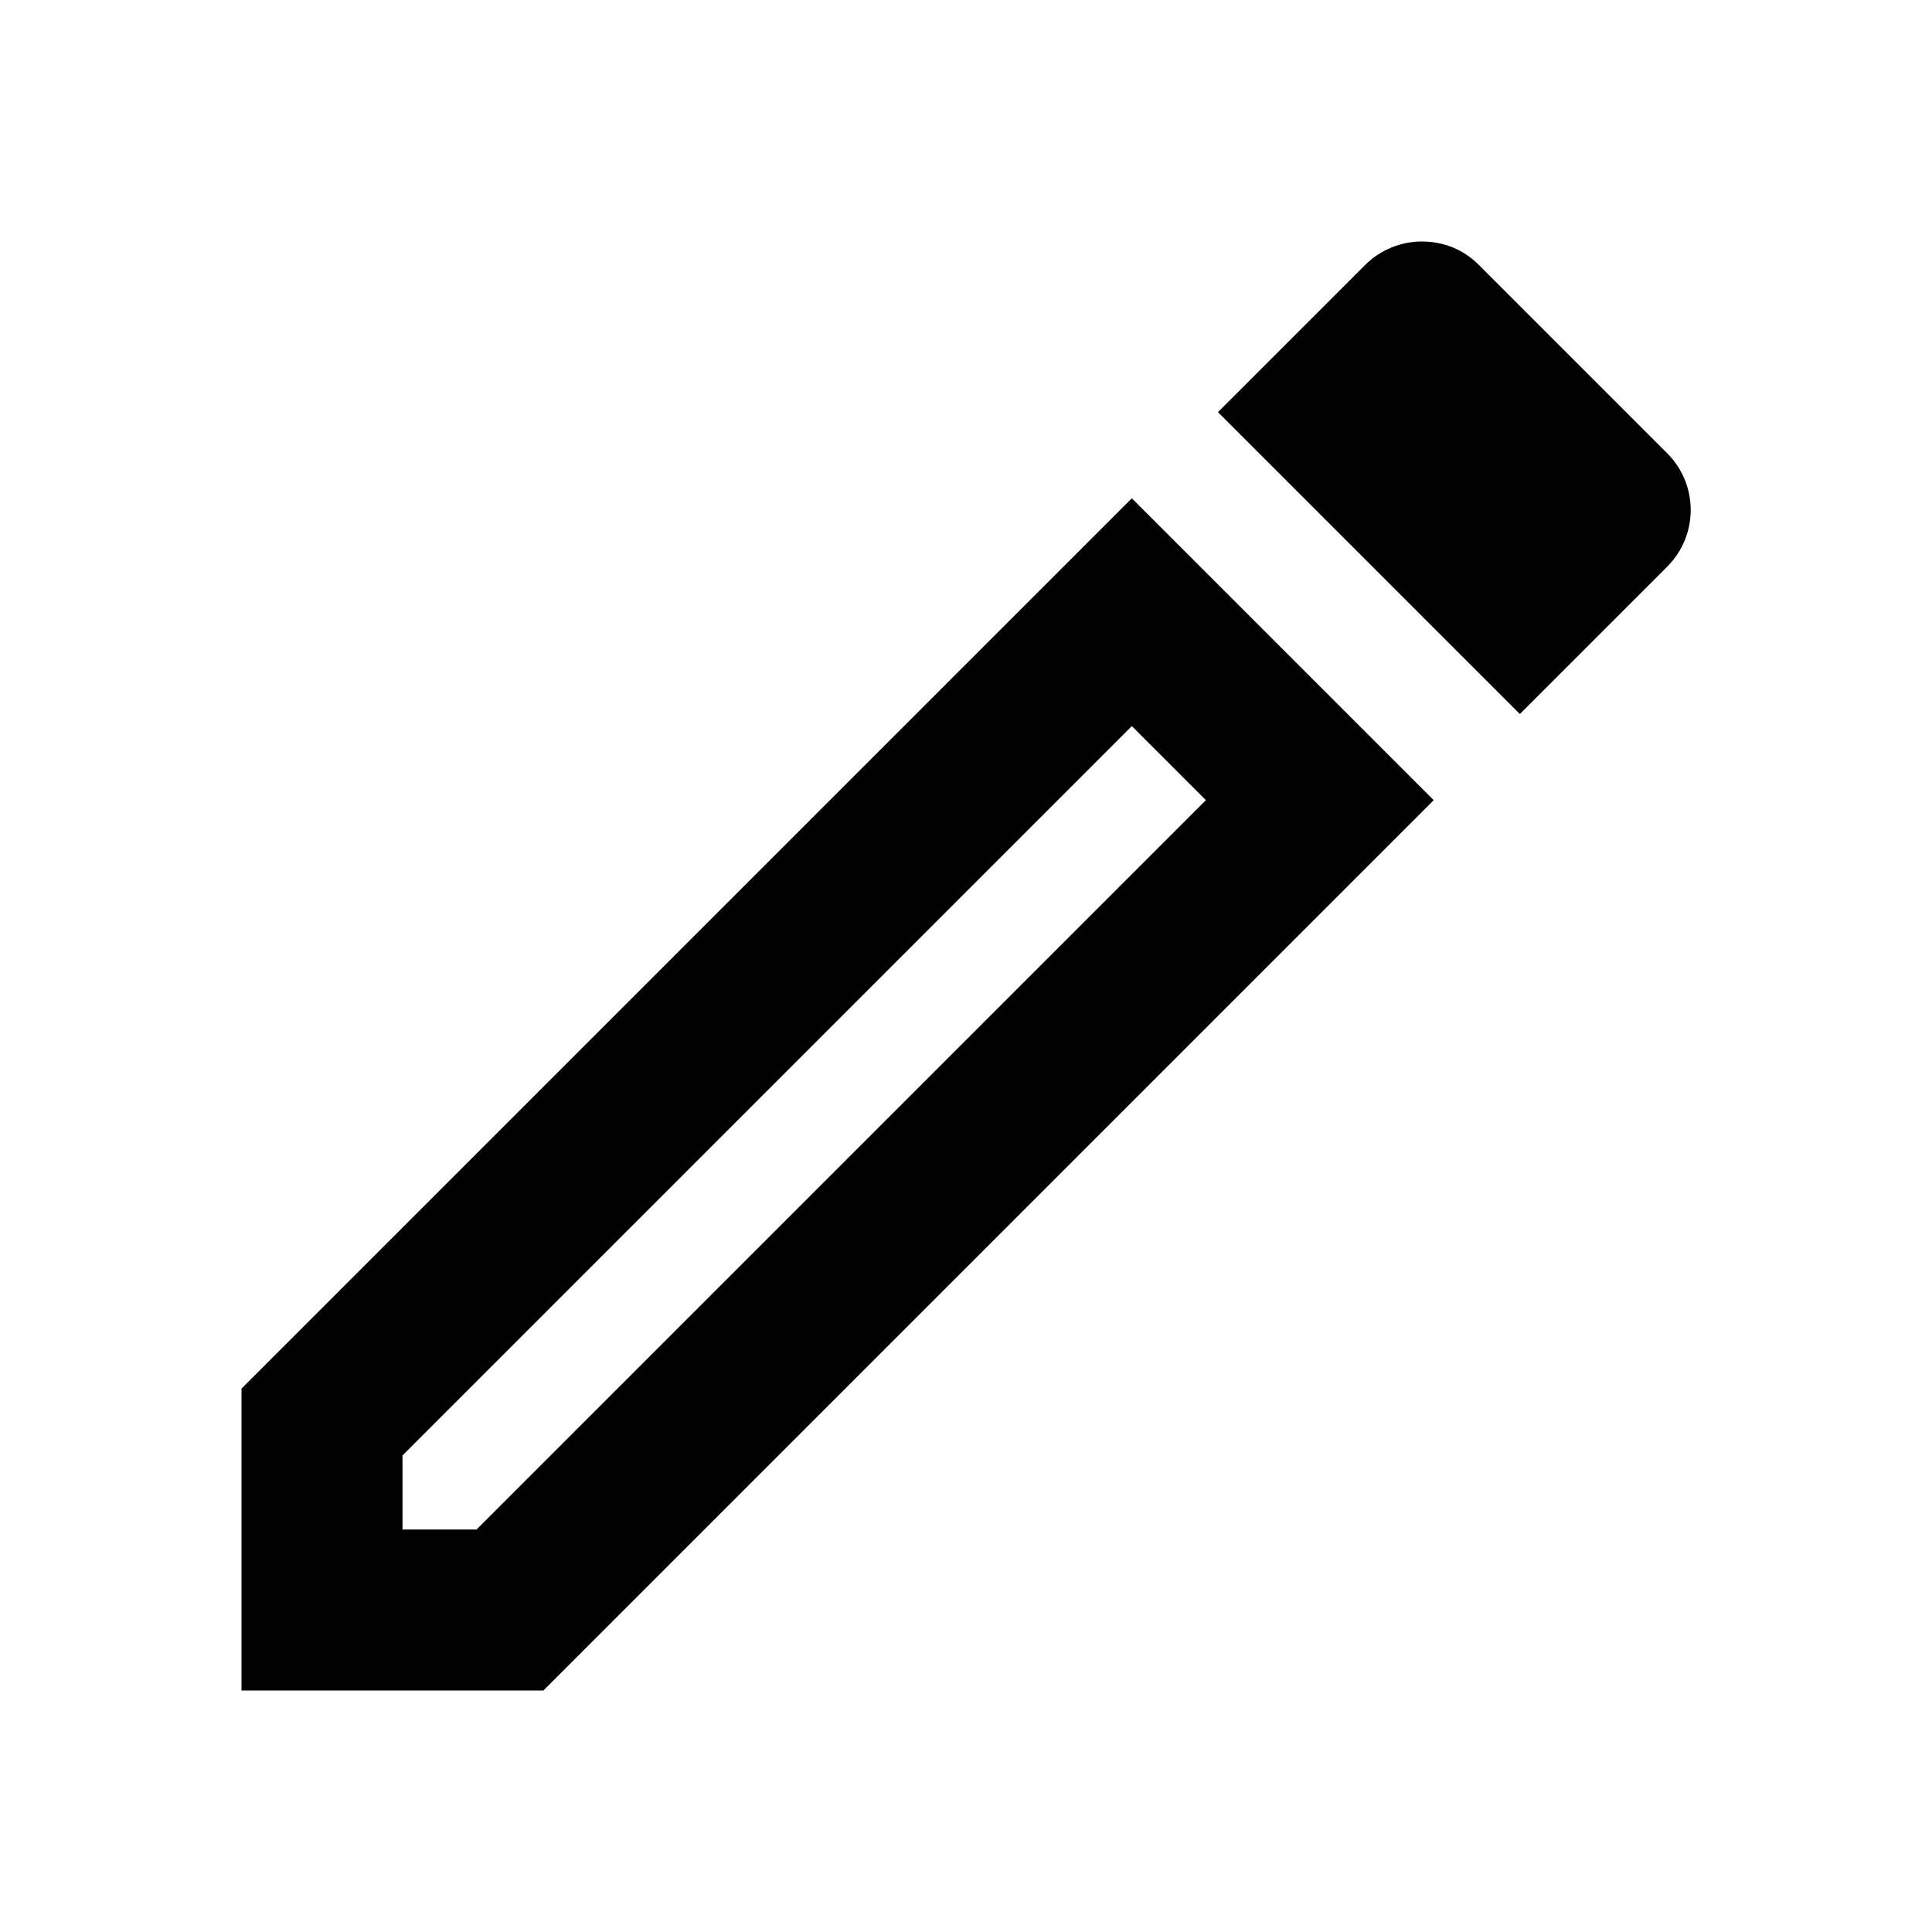
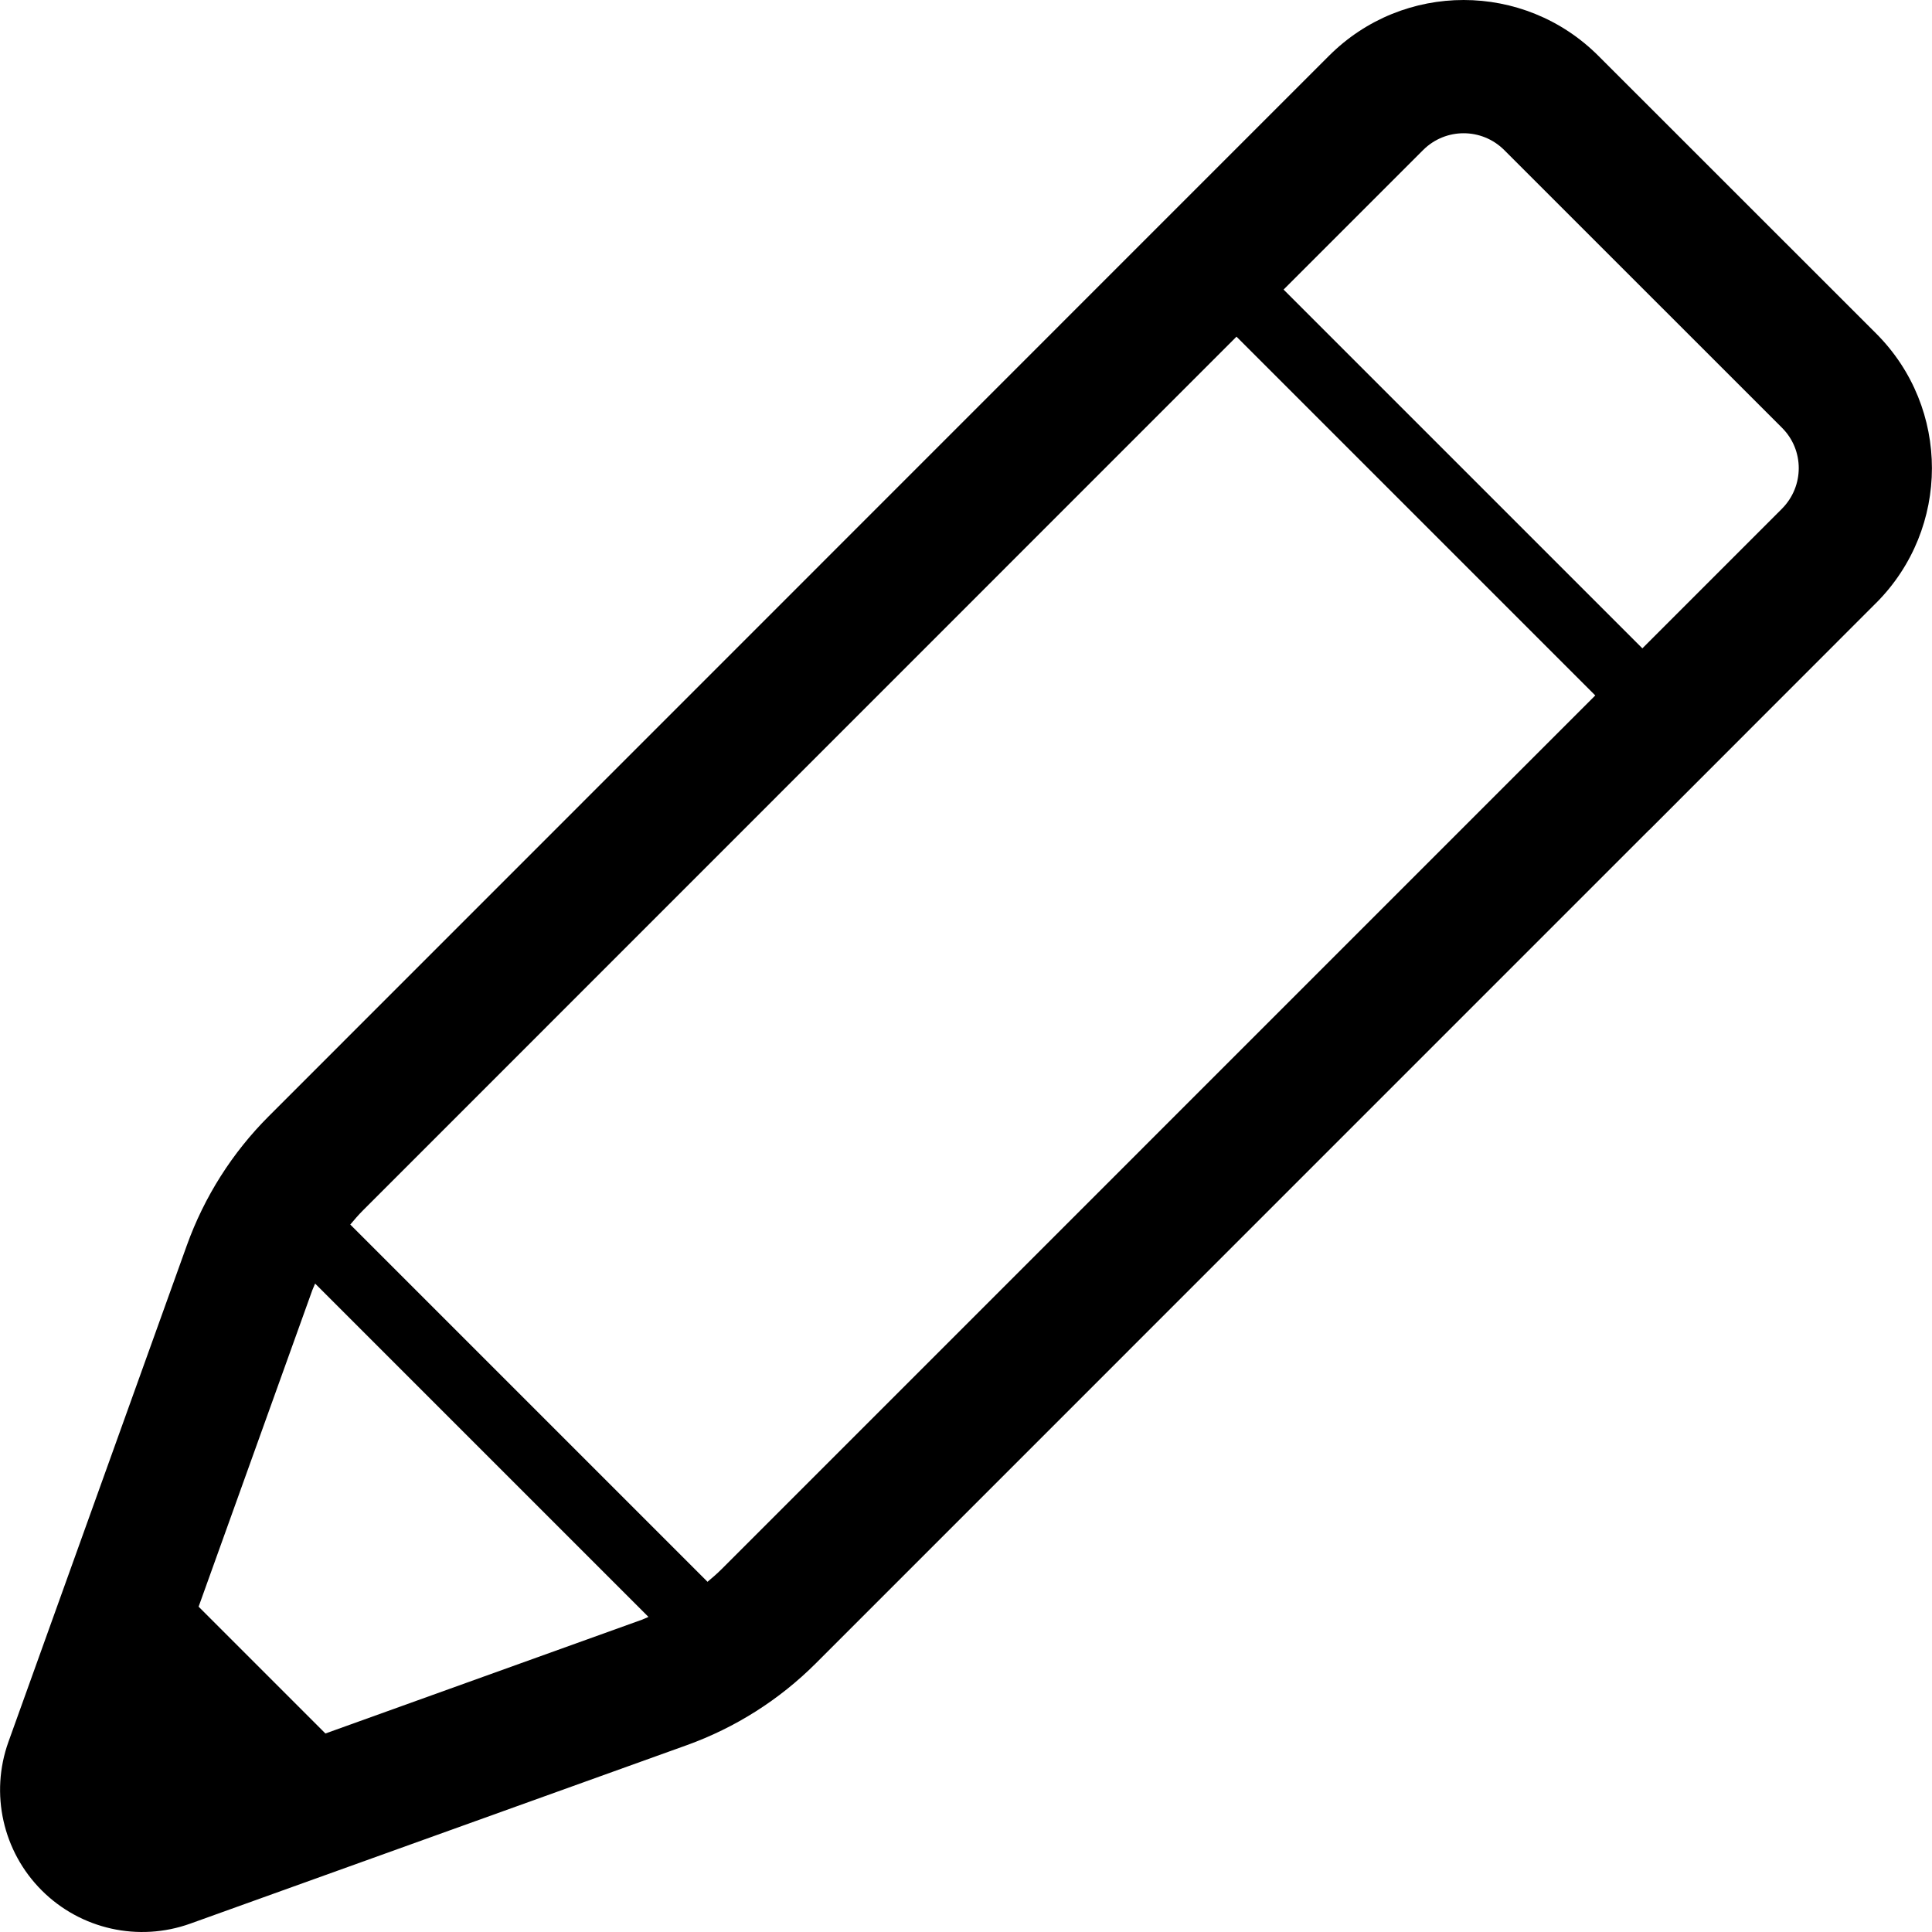
- <svg xmlns="http://www.w3.org/2000/svg" height="24" viewBox="0 0 24 24" width="24">
-   <path d="M0 0h24v24H0V0z" fill="none" />
-   <path d="M14.06 9.02l.92.92L5.92 19H5v-.92l9.06-9.06M17.66 3c-.25 0-.51.1-.7.29l-1.83 1.83 3.75 3.75 1.83-1.83c.39-.39.39-1.02 0-1.41l-2.34-2.34c-.2-.2-.45-.29-.71-.29zm-3.6 3.19L3 17.25V21h3.75L17.81 9.94l-3.75-3.75z" />
+ <svg xmlns="http://www.w3.org/2000/svg" x="0px" y="0px" viewBox="0 0 512 512">
+   <g>
+     <path d="M497.209,88.393l-73.626-73.6c-19.721-19.712-51.656-19.729-71.376-0.017L304.473,62.51L71.218,295.816   c-9.671,9.662-17.066,21.341-21.695,34.193L2.238,461.6c-4.93,13.73-1.492,29.064,8.818,39.372   c10.318,10.317,25.659,13.739,39.39,8.801l131.565-47.286c12.851-4.628,24.539-12.032,34.201-21.694l220.801-220.817l0.017,0.017   l12.481-12.498l47.699-47.725l0.026-0.018C516.861,140.039,516.939,108.14,497.209,88.393z M170.064,429.26l-83.822,30.133   l-33.606-33.607l30.116-83.831c0.224-0.604,0.517-1.19,0.758-1.792l88.339,88.339C171.245,428.752,170.676,429.036,170.064,429.26z    M191.242,415.831c-1.19,1.19-2.457,2.284-3.741,3.362l-94.674-94.674c1.069-1.276,2.163-2.552,3.352-3.741L327.685,89.22   l95.079,95.08L191.242,415.831z M472.247,134.808l-35.235,35.244l-1.767,1.767l-95.08-95.079l37.003-37.003   c5.921-5.896,15.506-5.905,21.454,0.017l73.625,73.609c5.921,5.904,5.93,15.489-0.026,21.47L472.247,134.808z" />
+   </g>
</svg>
